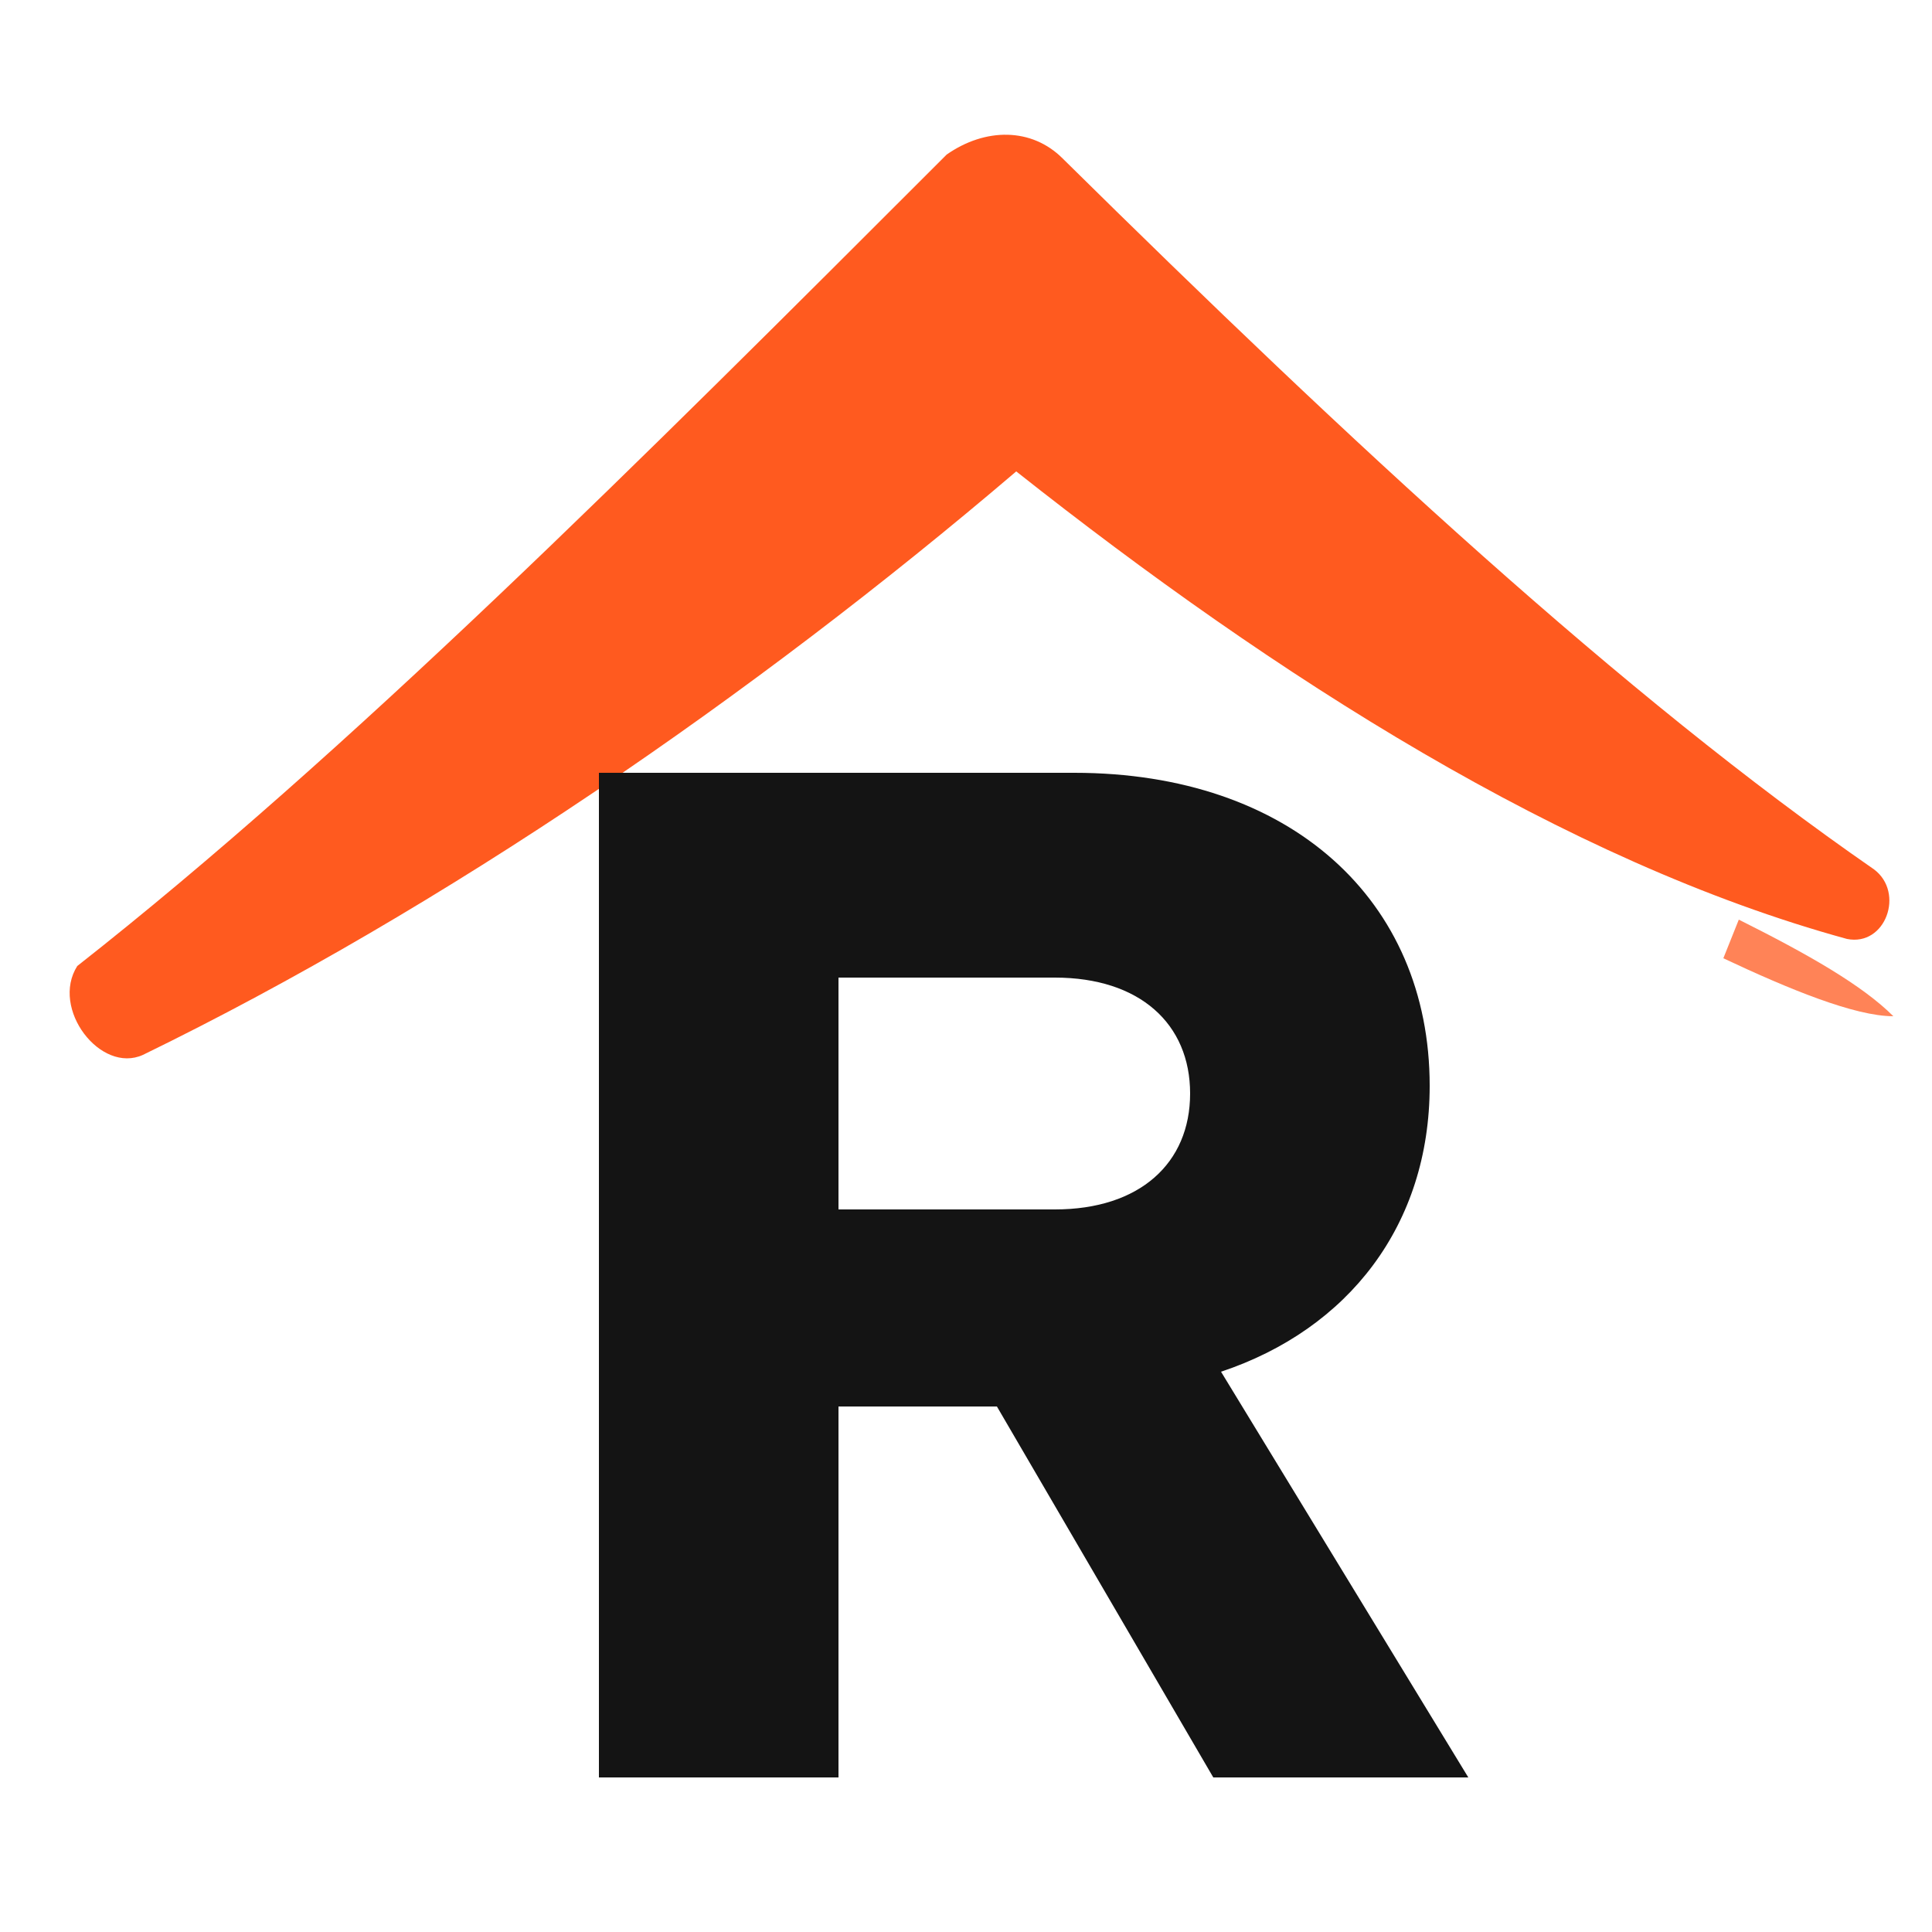
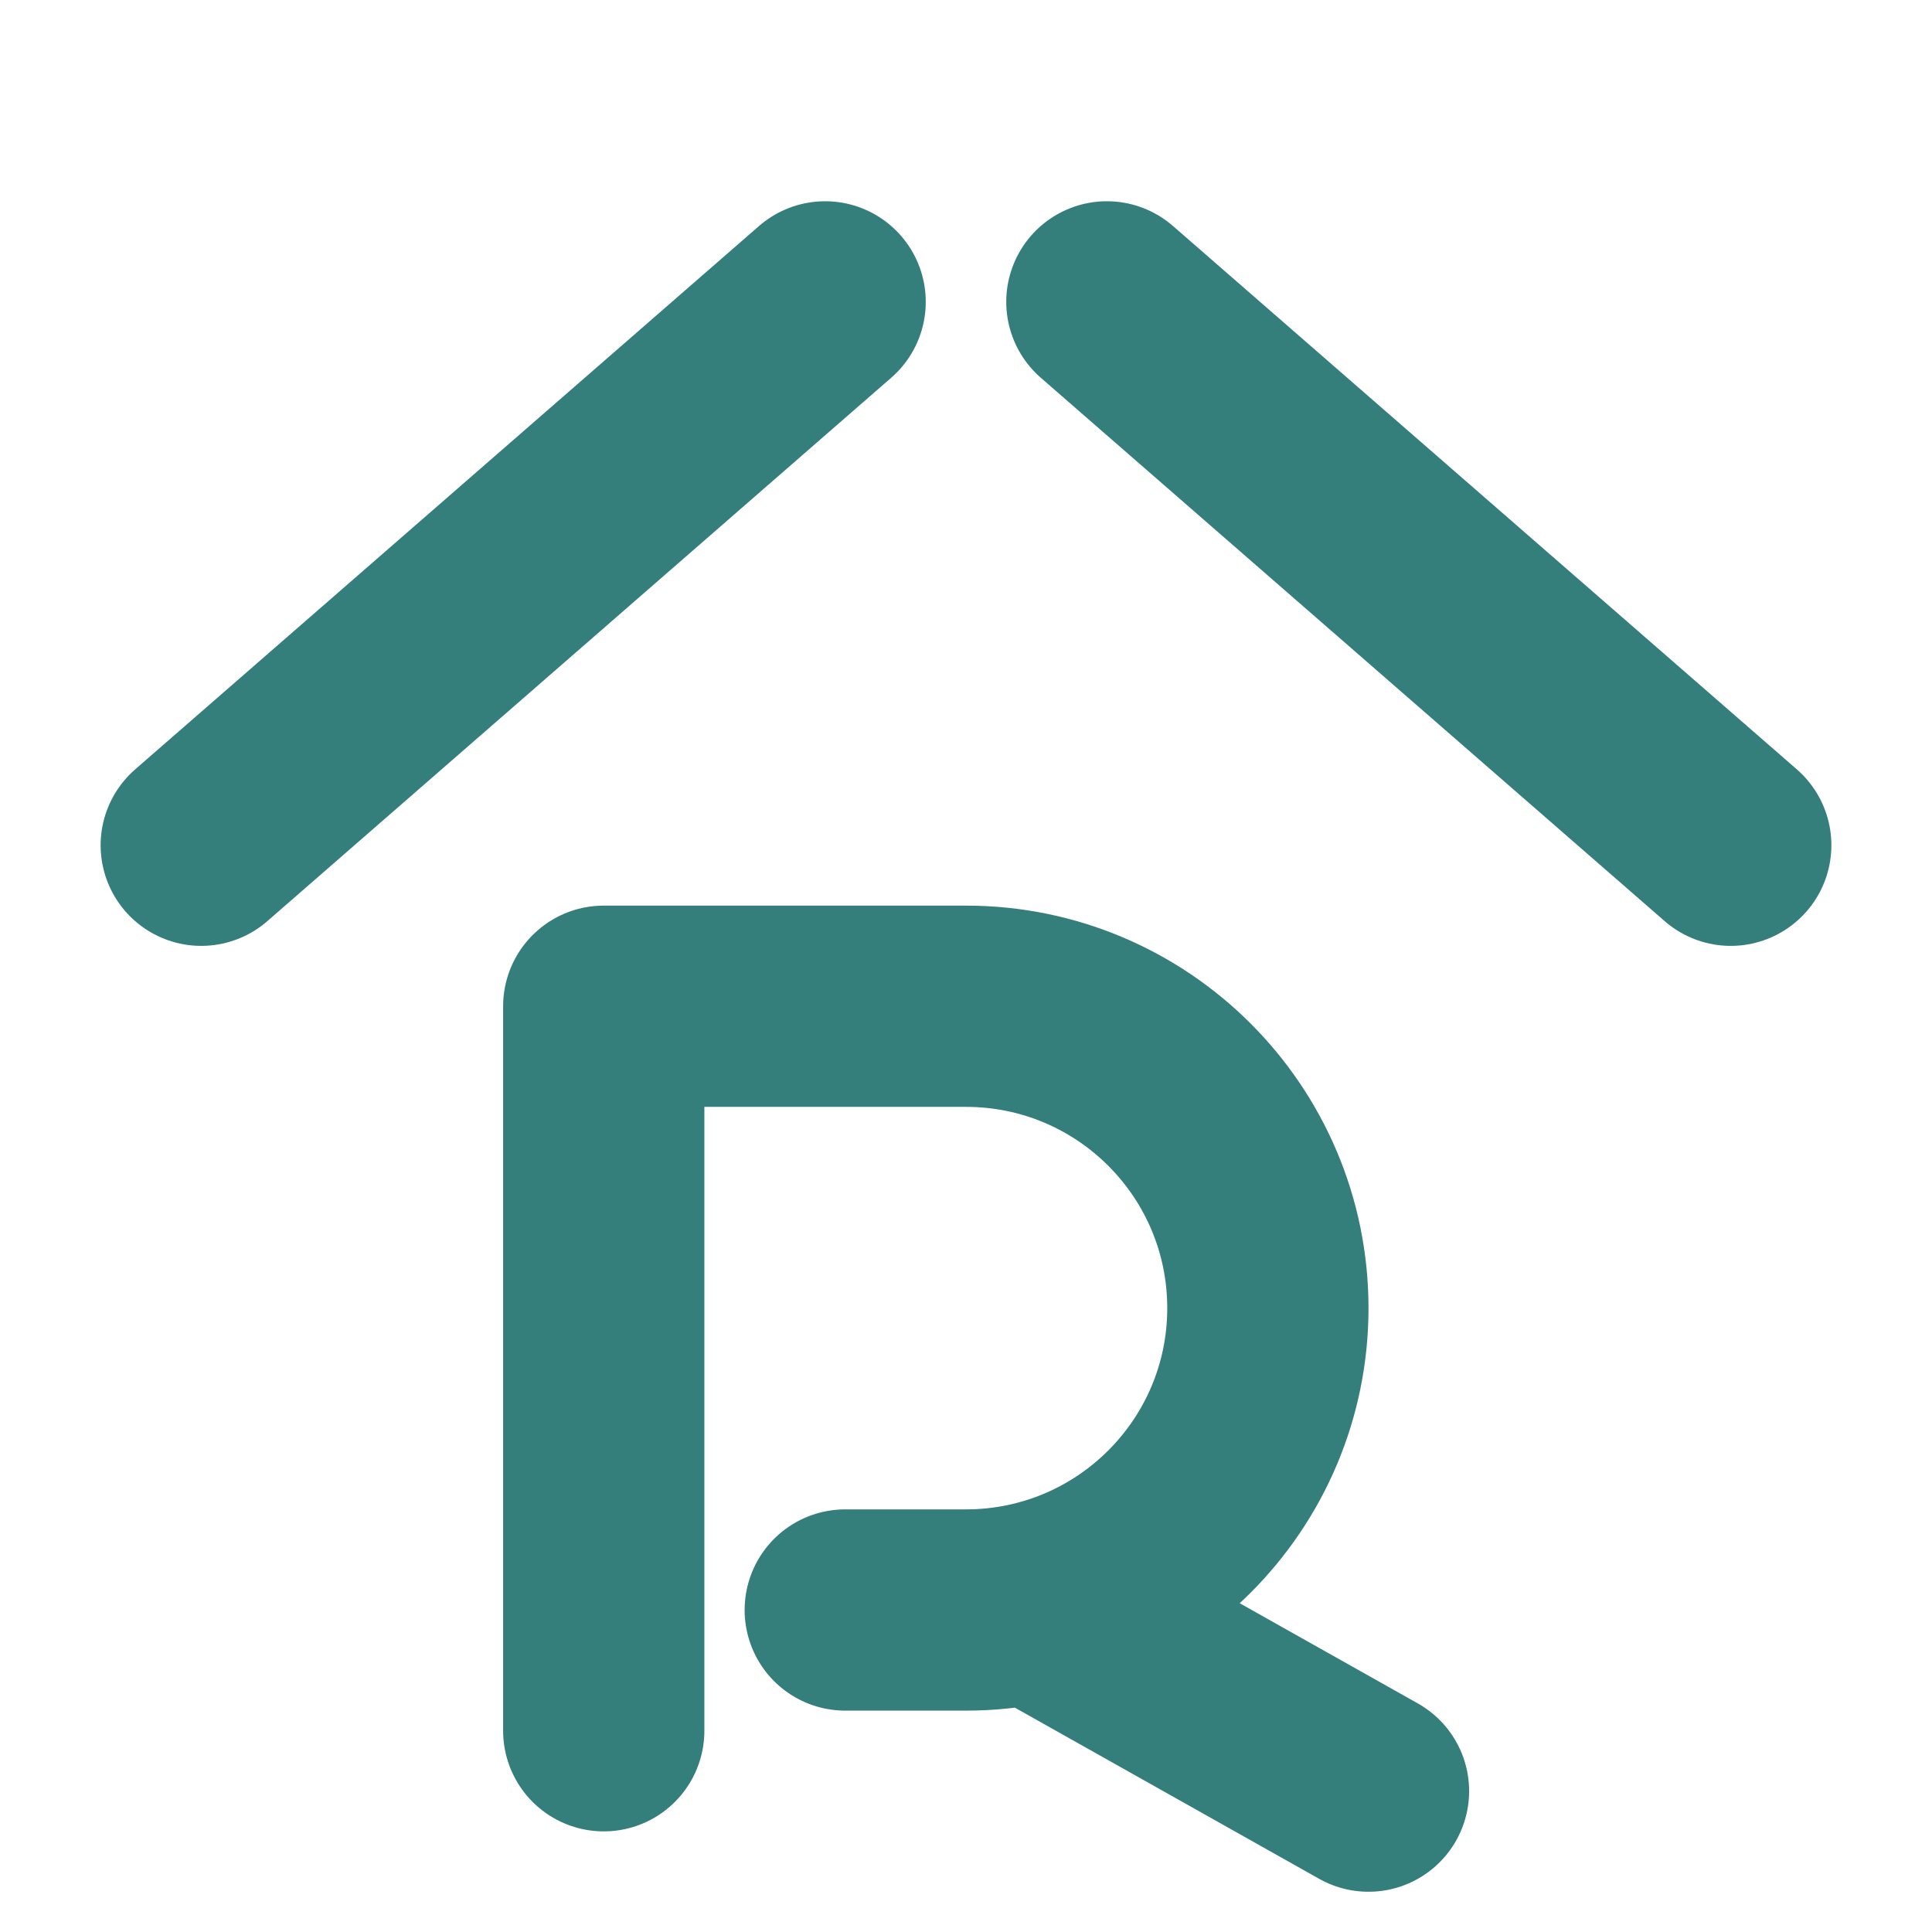
- <svg xmlns="http://www.w3.org/2000/svg" viewBox="0 0 100 100" role="img" aria-label="Rembrandt Roofing &amp; Restoration">
-   <path fill="#FF5A1F" d="M4 50 C 18 39 33 24 49 8 C 51 6.6 53.4 6.6 55 8.2 C 70 23 84 36 97 45 C 98.6 46.2 97.6 49 95.6 48.6 C 81 44.6 66 35 52.6 24.4 C 39 36 23 47 7.4 54.6 C 5.2 55.6 2.6 52.2 4 50 Z" />
-   <path fill="#FF5A1F" d="M90 47.6 C 93.6 49.4 96.4 51 98 52.6 C 96 52.6 92.6 51.2 89.2 49.6 Z" opacity=".75" />
-   <path fill="#141414" d="M31 40 H 55.6 C 66.8 40 74 46.6 74 56.2 C 74 63.4 69.8 68.8 63.2 71 L 76 92 H 62.8 L 51.6 72.8 H 43.4 V 92 H 31 Z M 43.4 50.6 V 62.6 H 54.6 C 59 62.6 61.6 60.2 61.6 56.6 C 61.6 53 59 50.6 54.6 50.6 Z" />
+ <svg xmlns="http://www.w3.org/2000/svg" viewBox="0 0 48 48" role="img" aria-label="Rembrandt Roofing &amp; Restoration">
+   <g fill="none" stroke-width="5" stroke-linecap="round" stroke-linejoin="round" stroke="#347e7b">
+     <path class="lg-roof" d="M5 21 20.5 7.5M27.5 7.5 43 21" />
+     <path class="lg-r" d="M15 25v18M15 25h9a7.5 7.5 0 0 1 0 15h-3M26 40l8 4.5" />
+   </g>
</svg>
